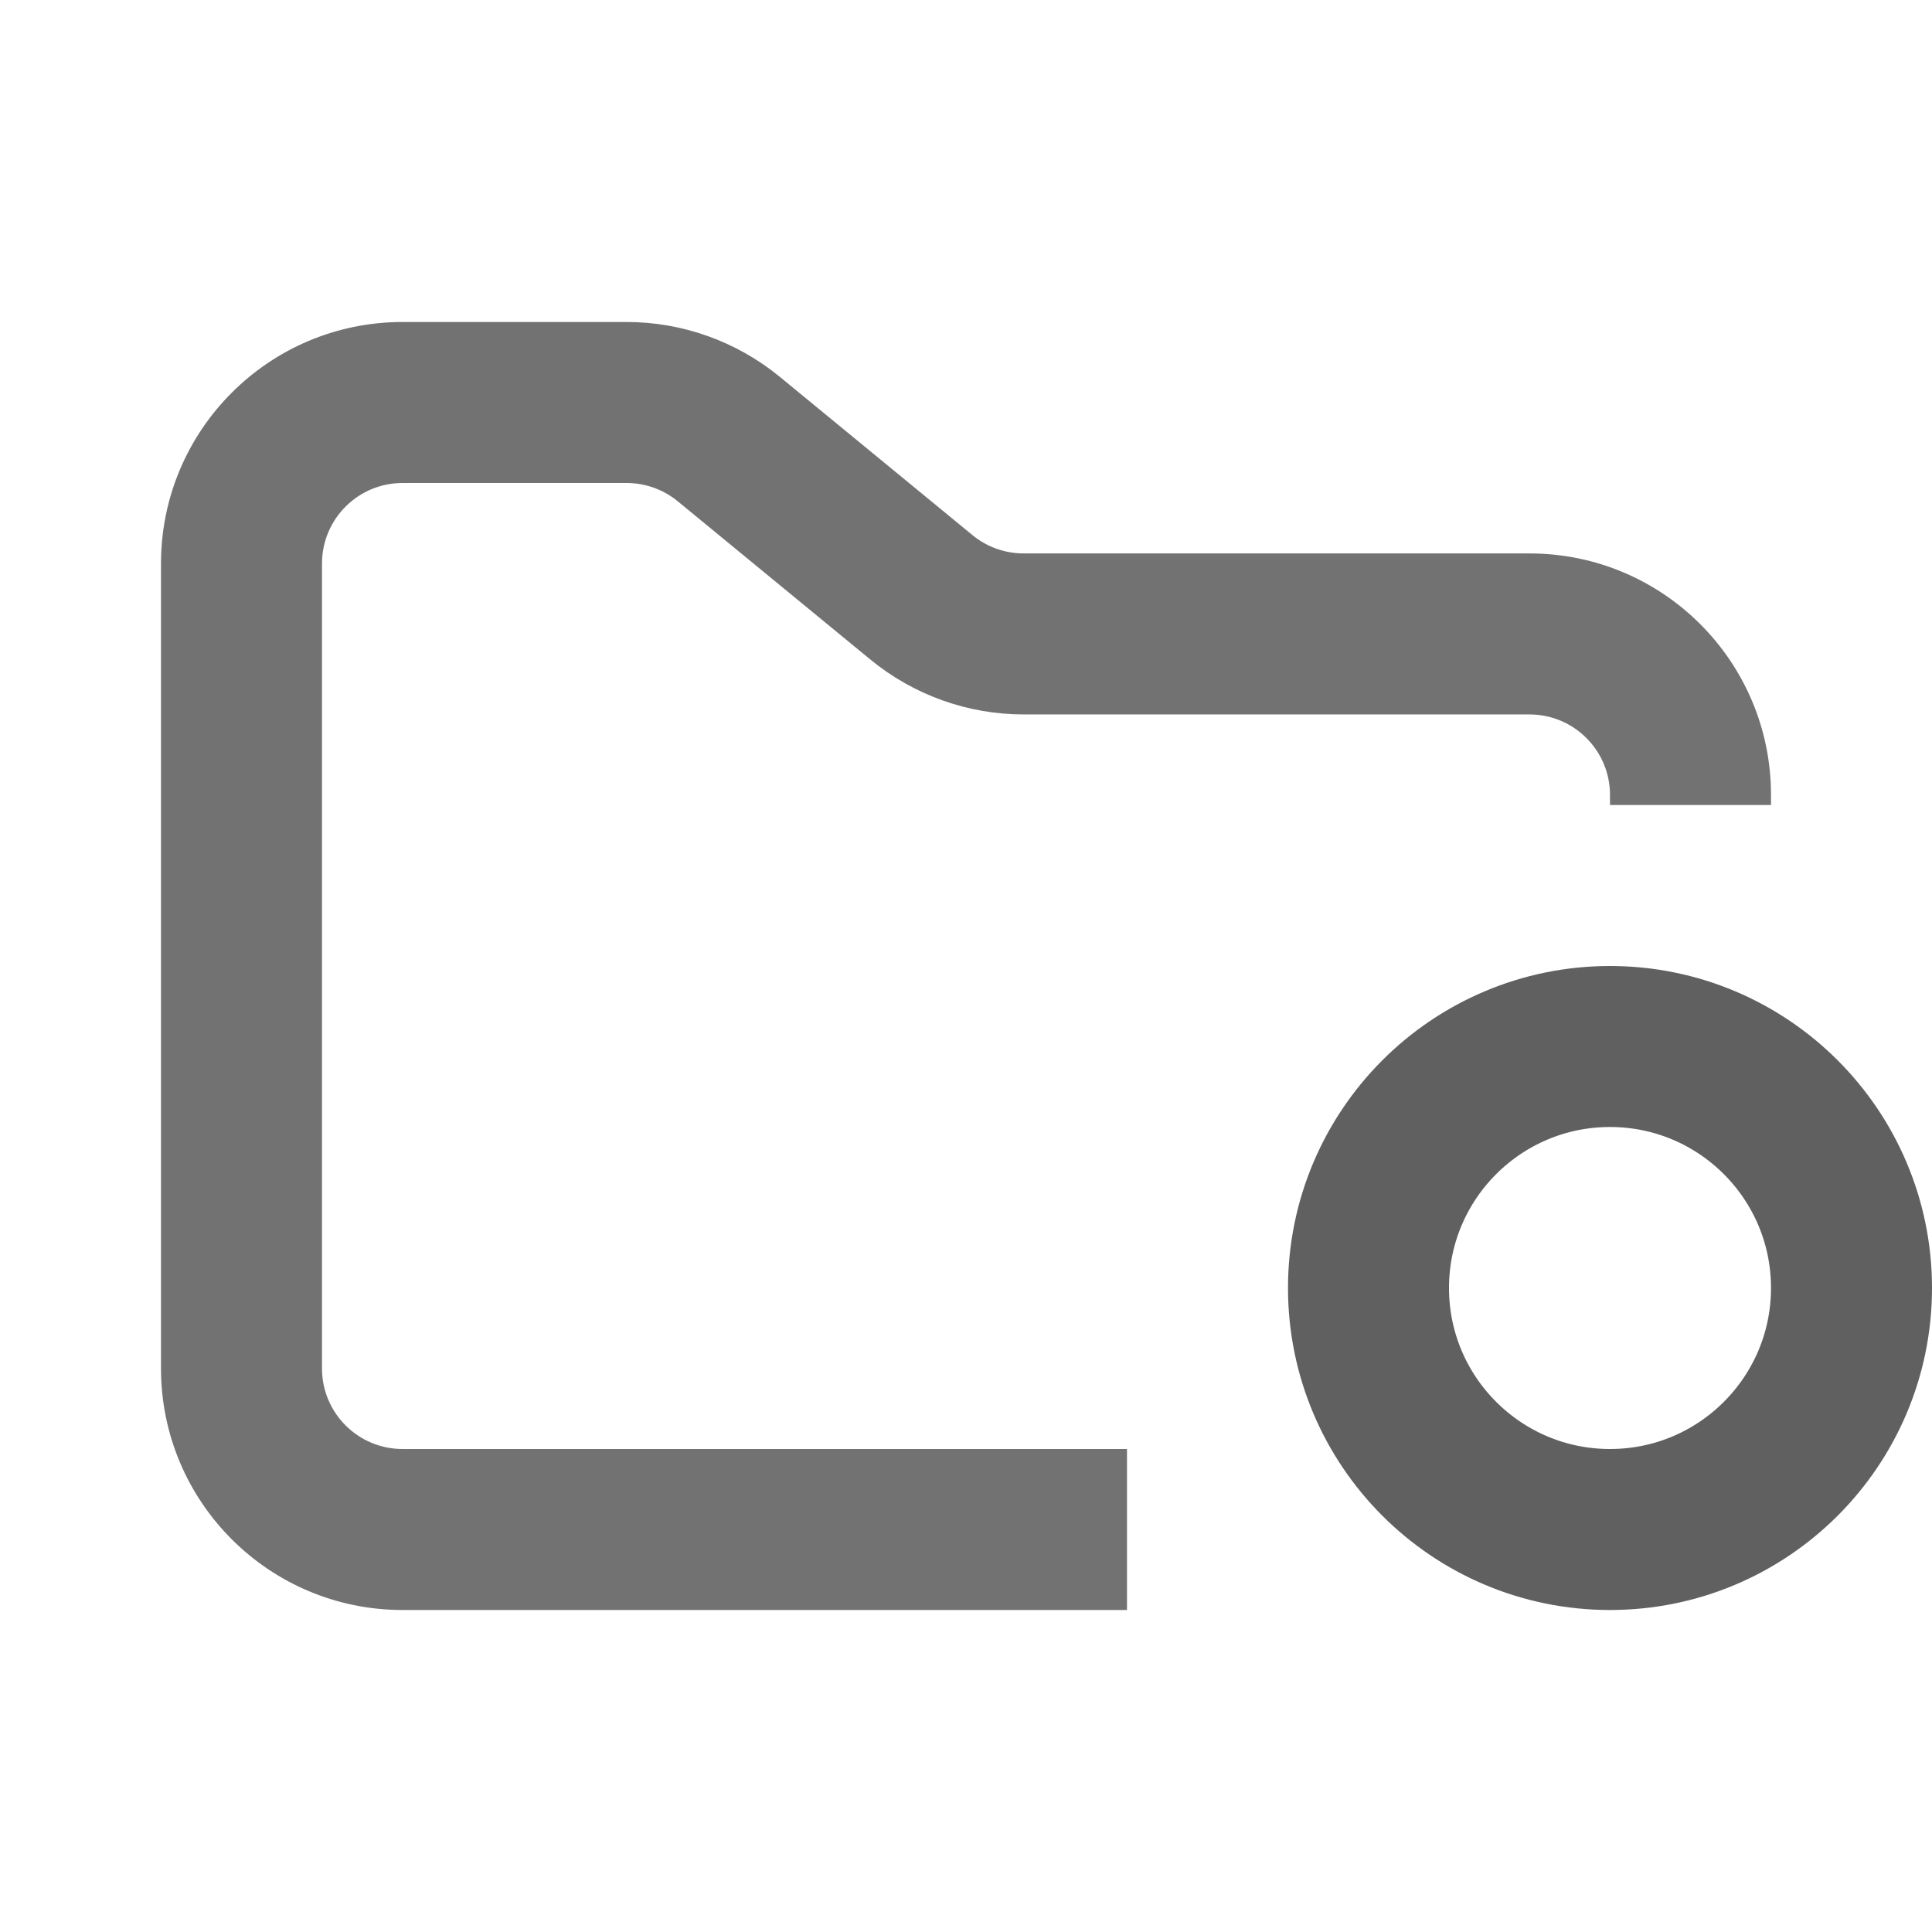
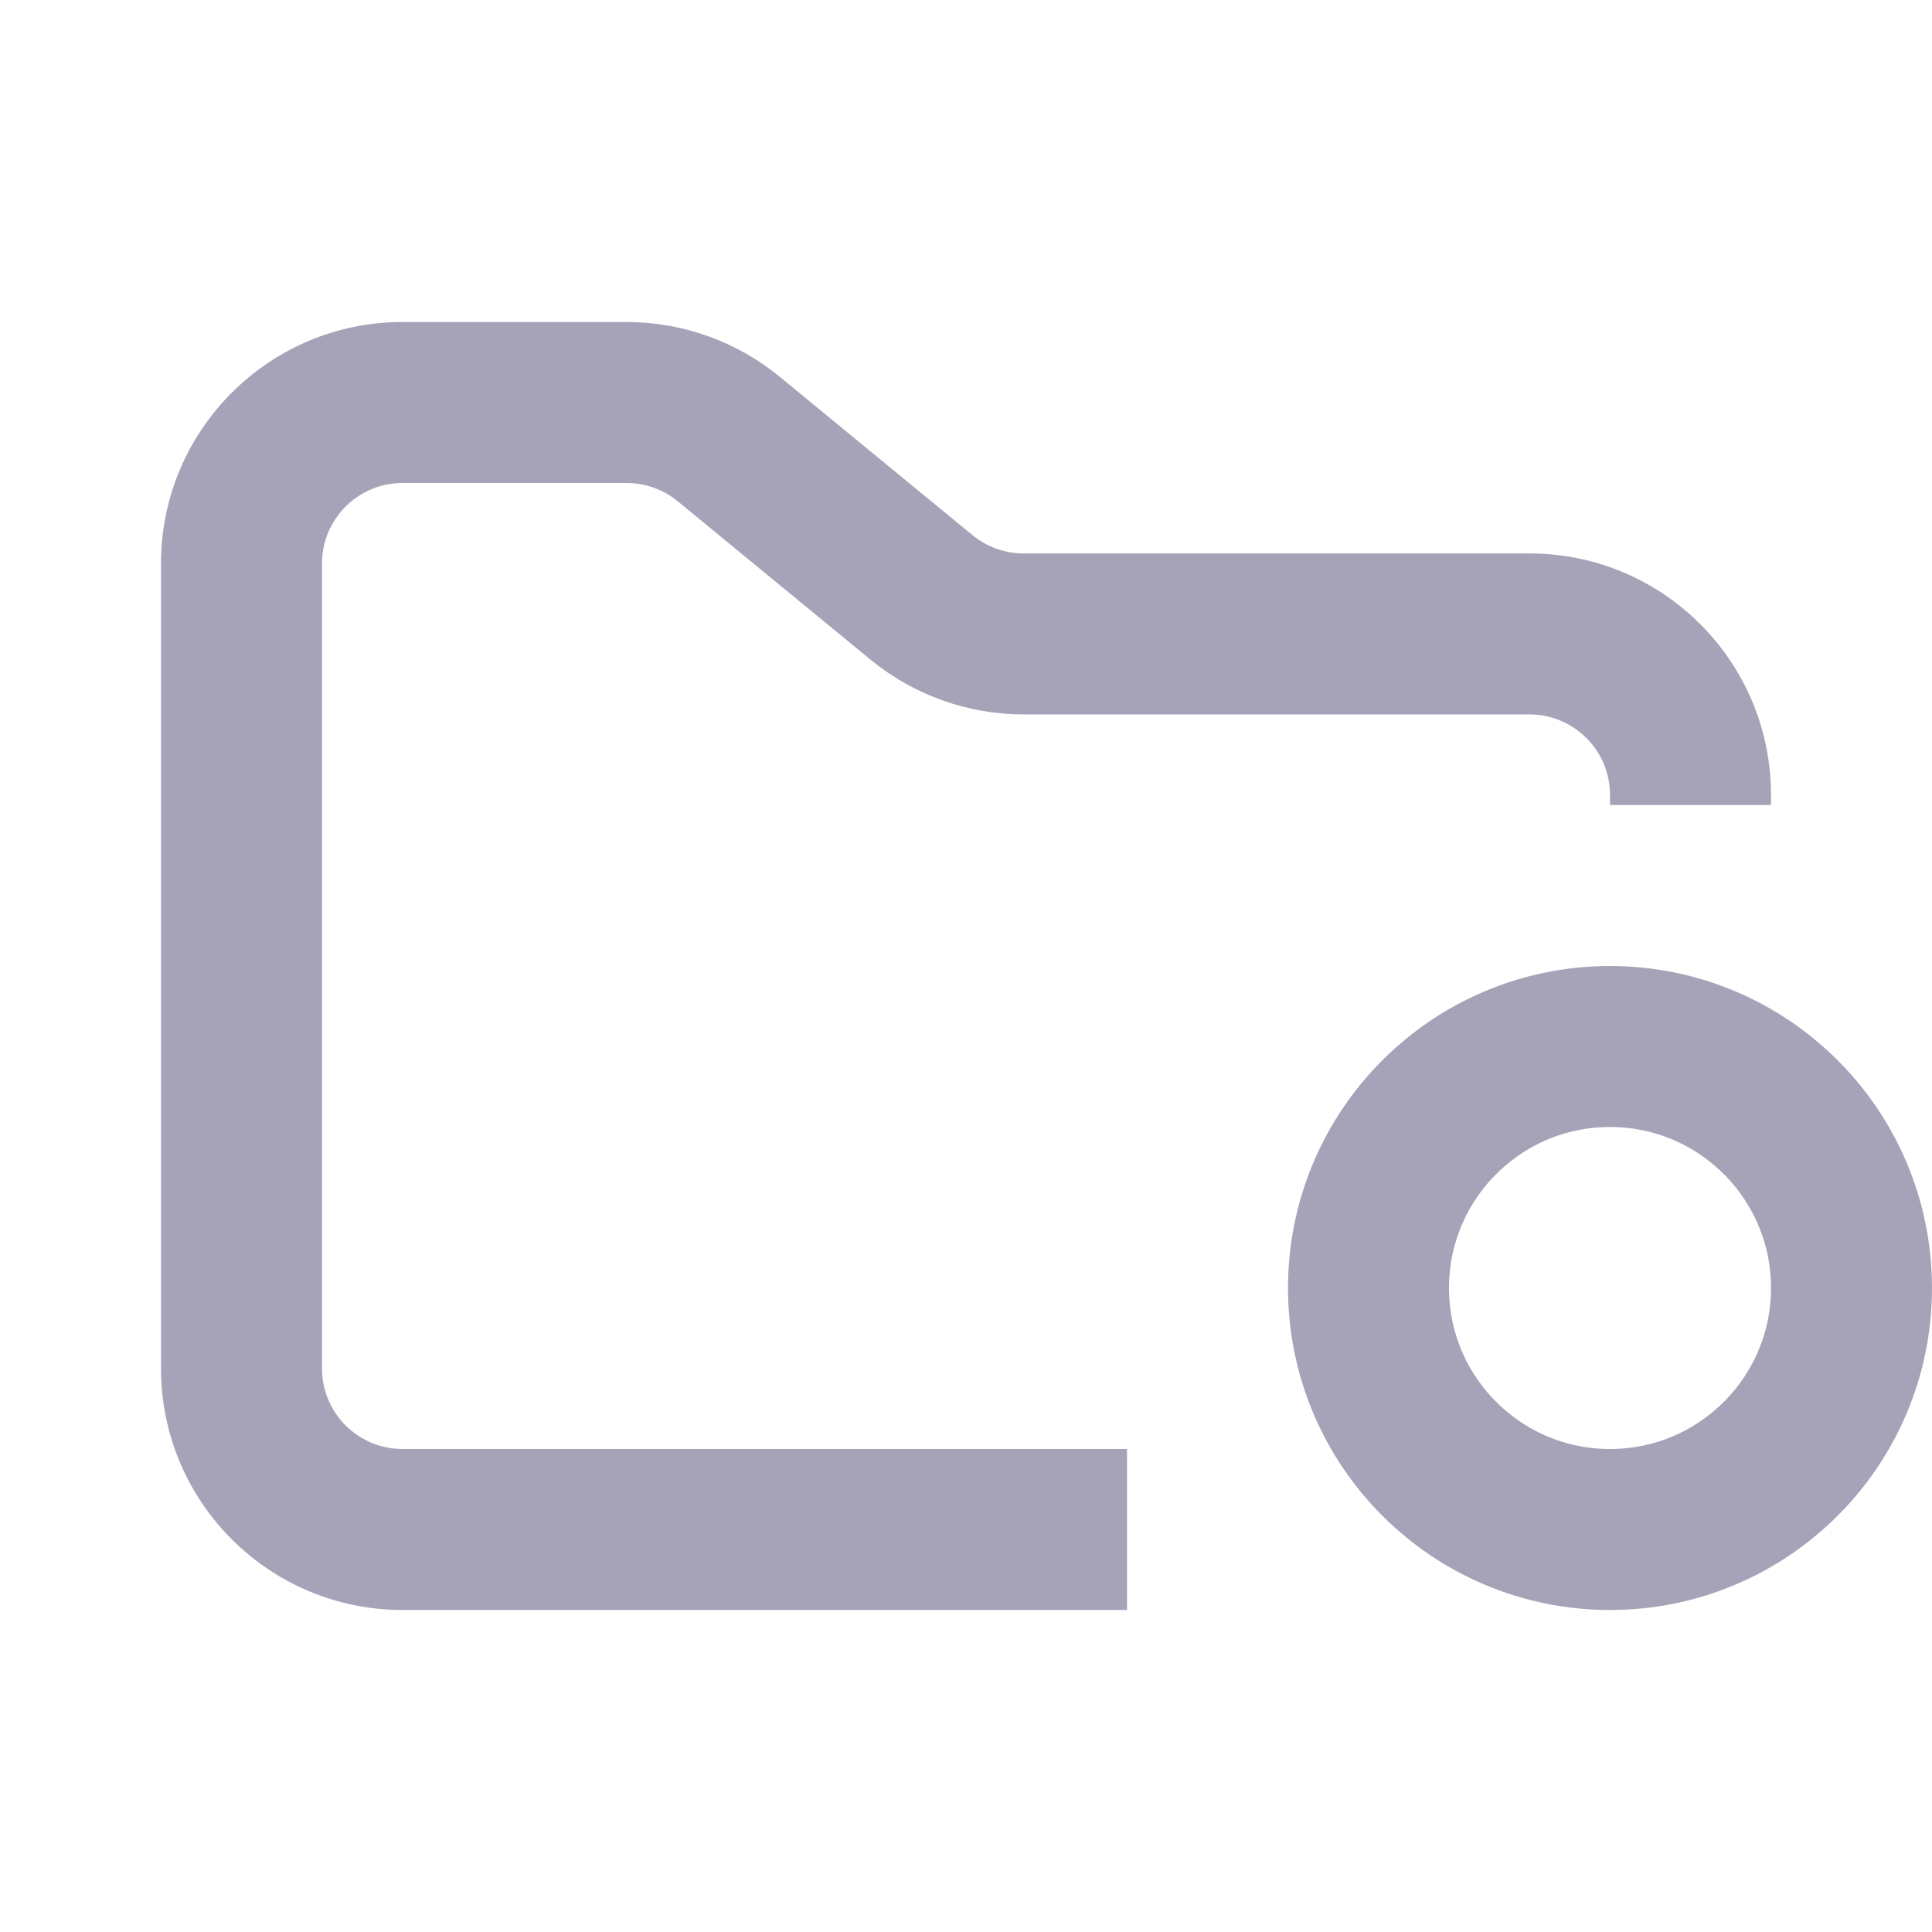
<svg xmlns="http://www.w3.org/2000/svg" width="24" height="24" viewBox="0 0 24 24" fill="none">
-   <path fill-rule="evenodd" clip-rule="evenodd" d="M5 4C3.343 4 2 5.343 2 7V17C2 18.657 3.343 20 5 20H14V18H5C4.448 18 4 17.552 4 17V7C4 6.448 4.448 6 5 6H7.784C8.015 6 8.24 6.08 8.419 6.227L10.812 8.193C11.349 8.634 12.022 8.875 12.716 8.875H19C19.552 8.875 20 9.323 20 9.875V10H22V9.875C22 8.218 20.657 6.875 19 6.875H12.716C12.485 6.875 12.26 6.795 12.081 6.648L9.688 4.682C9.151 4.241 8.478 4 7.784 4H5Z" fill="#727272" />
-   <circle cx="20" cy="16" r="3" stroke="#606060" stroke-width="2" />
+   <path fill-rule="evenodd" clip-rule="evenodd" d="M5 4C3.343 4 2 5.343 2 7V17C2 18.657 3.343 20 5 20H14V18H5C4.448 18 4 17.552 4 17V7C4 6.448 4.448 6 5 6H7.784C8.015 6 8.24 6.08 8.419 6.227L10.812 8.193C11.349 8.634 12.022 8.875 12.716 8.875H19C19.552 8.875 20 9.323 20 9.875V10H22V9.875C22 8.218 20.657 6.875 19 6.875H12.716C12.485 6.875 12.26 6.795 12.081 6.648L9.688 4.682C9.151 4.241 8.478 4 7.784 4H5Z" fill="#A6A3B8" />
+   <circle cx="20" cy="16" r="3" stroke="#A6A3B8" stroke-width="2" />
</svg>
